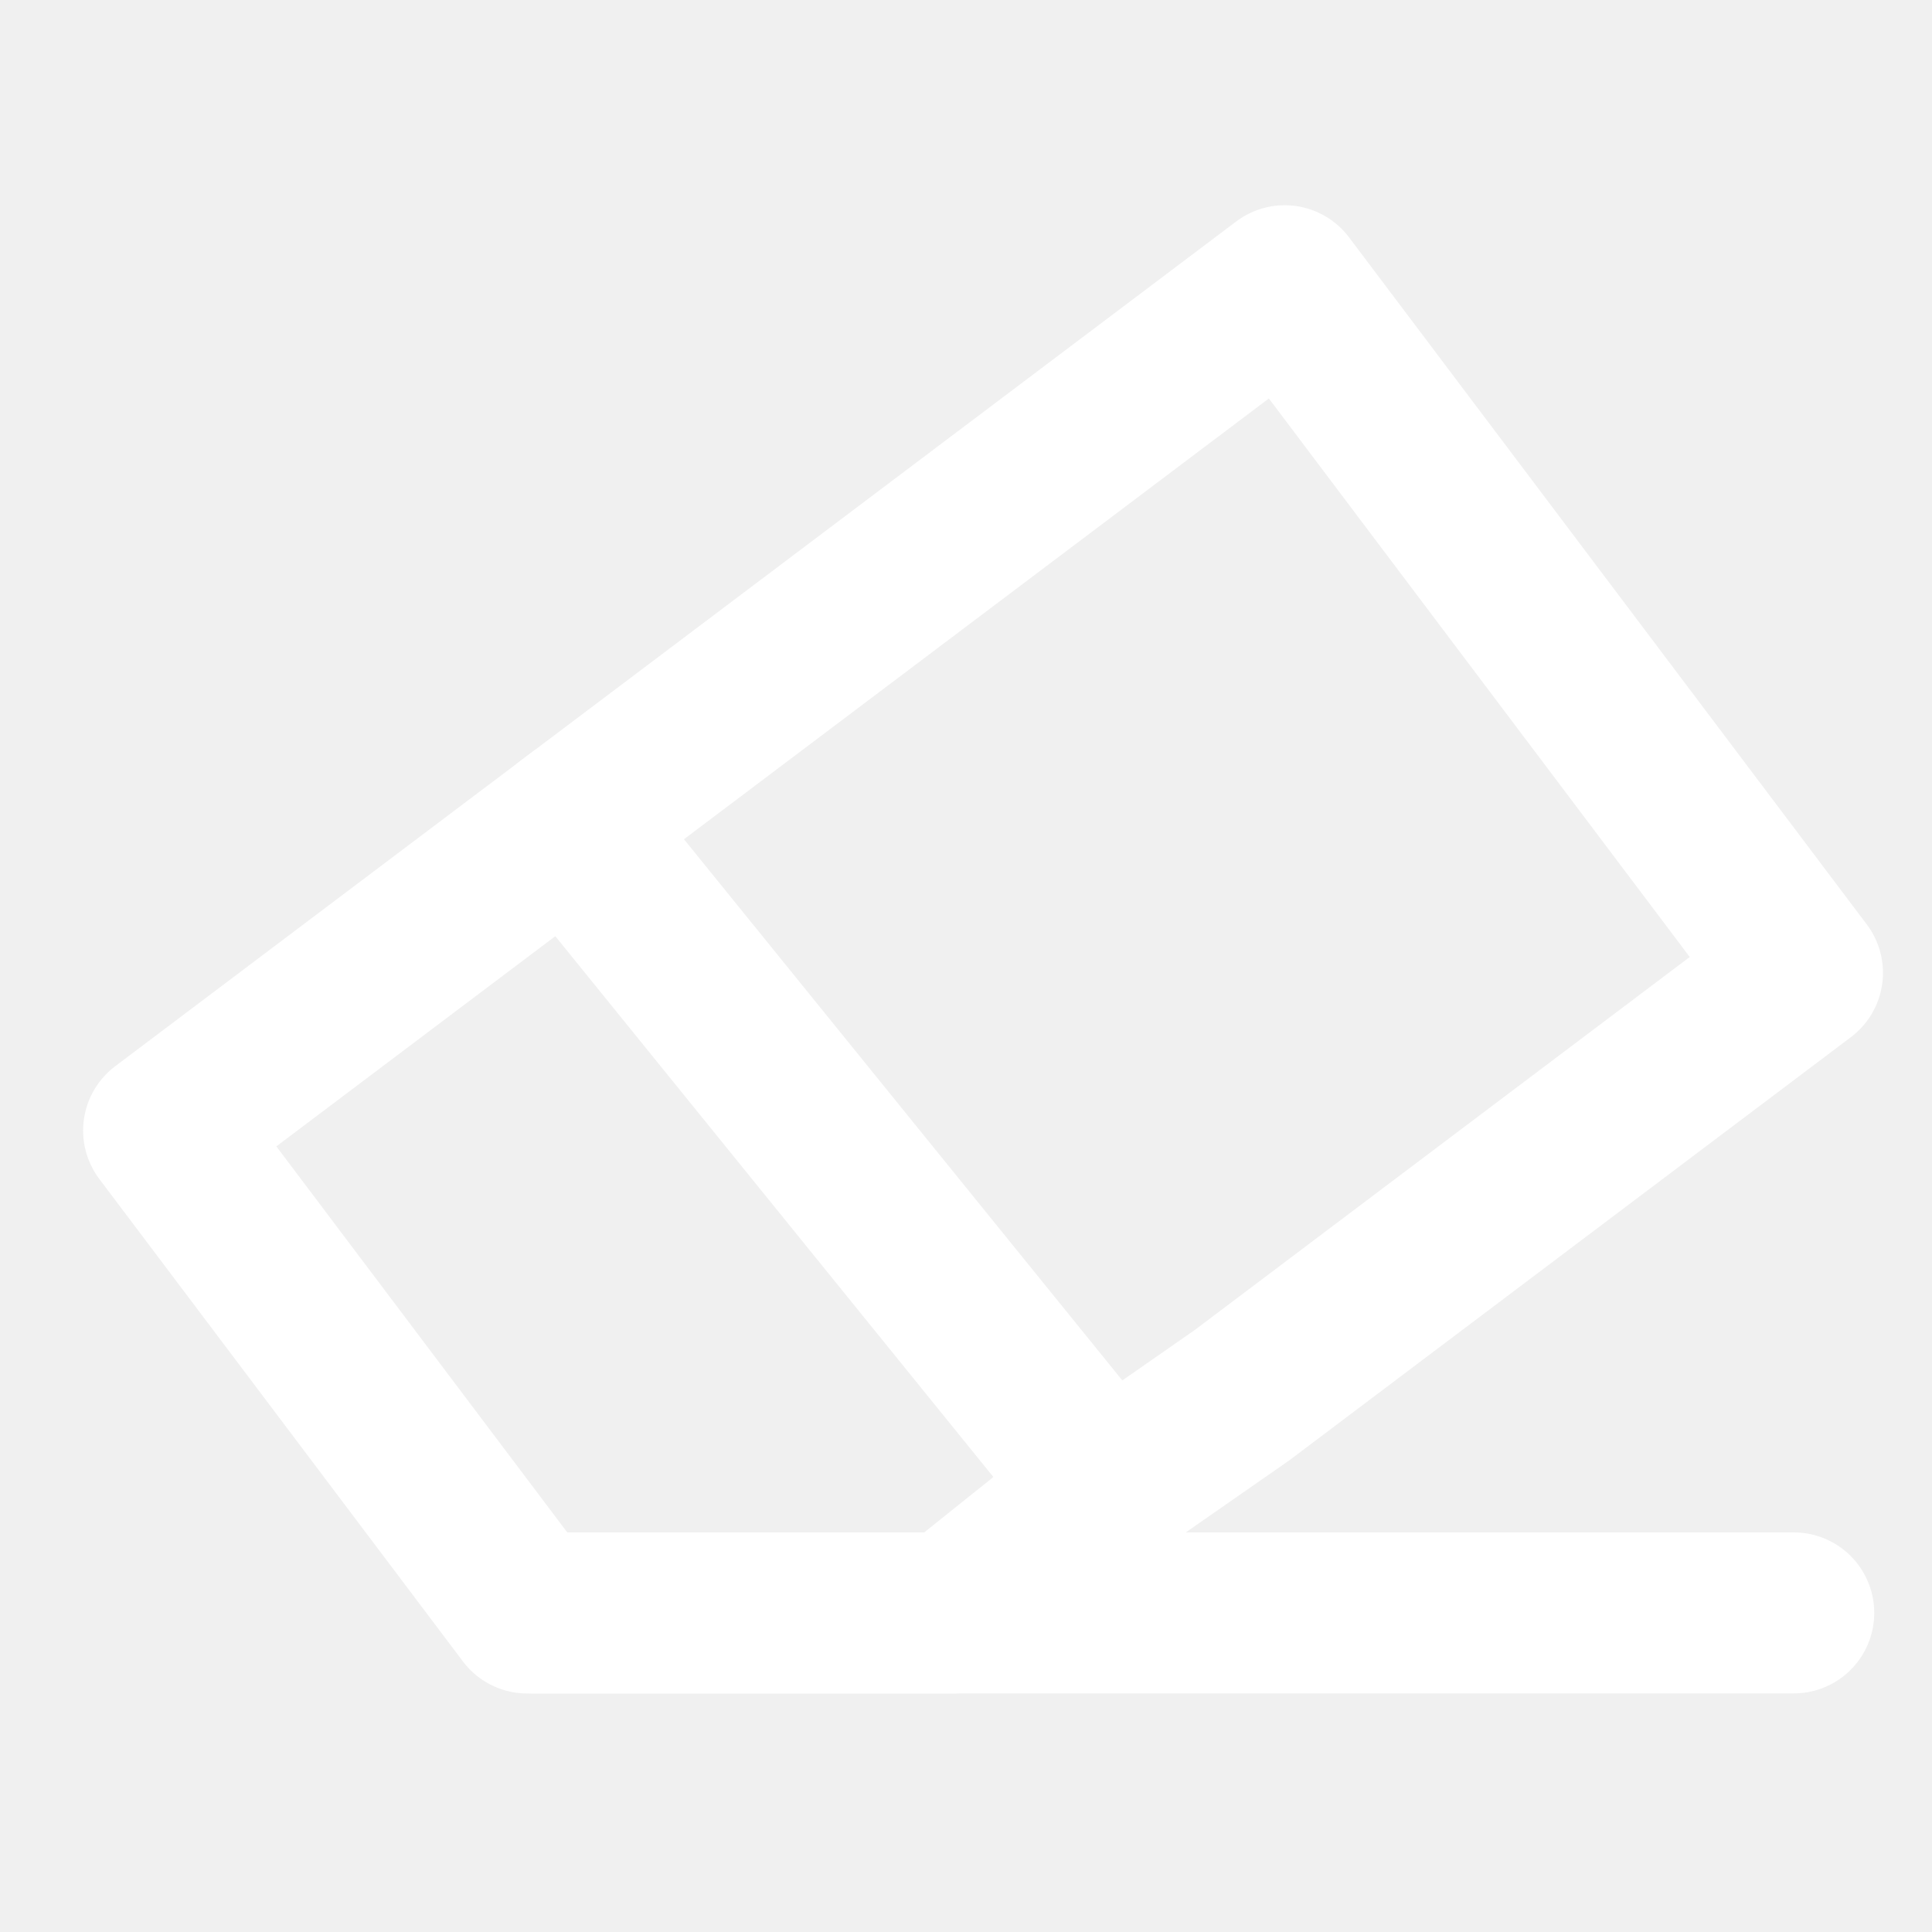
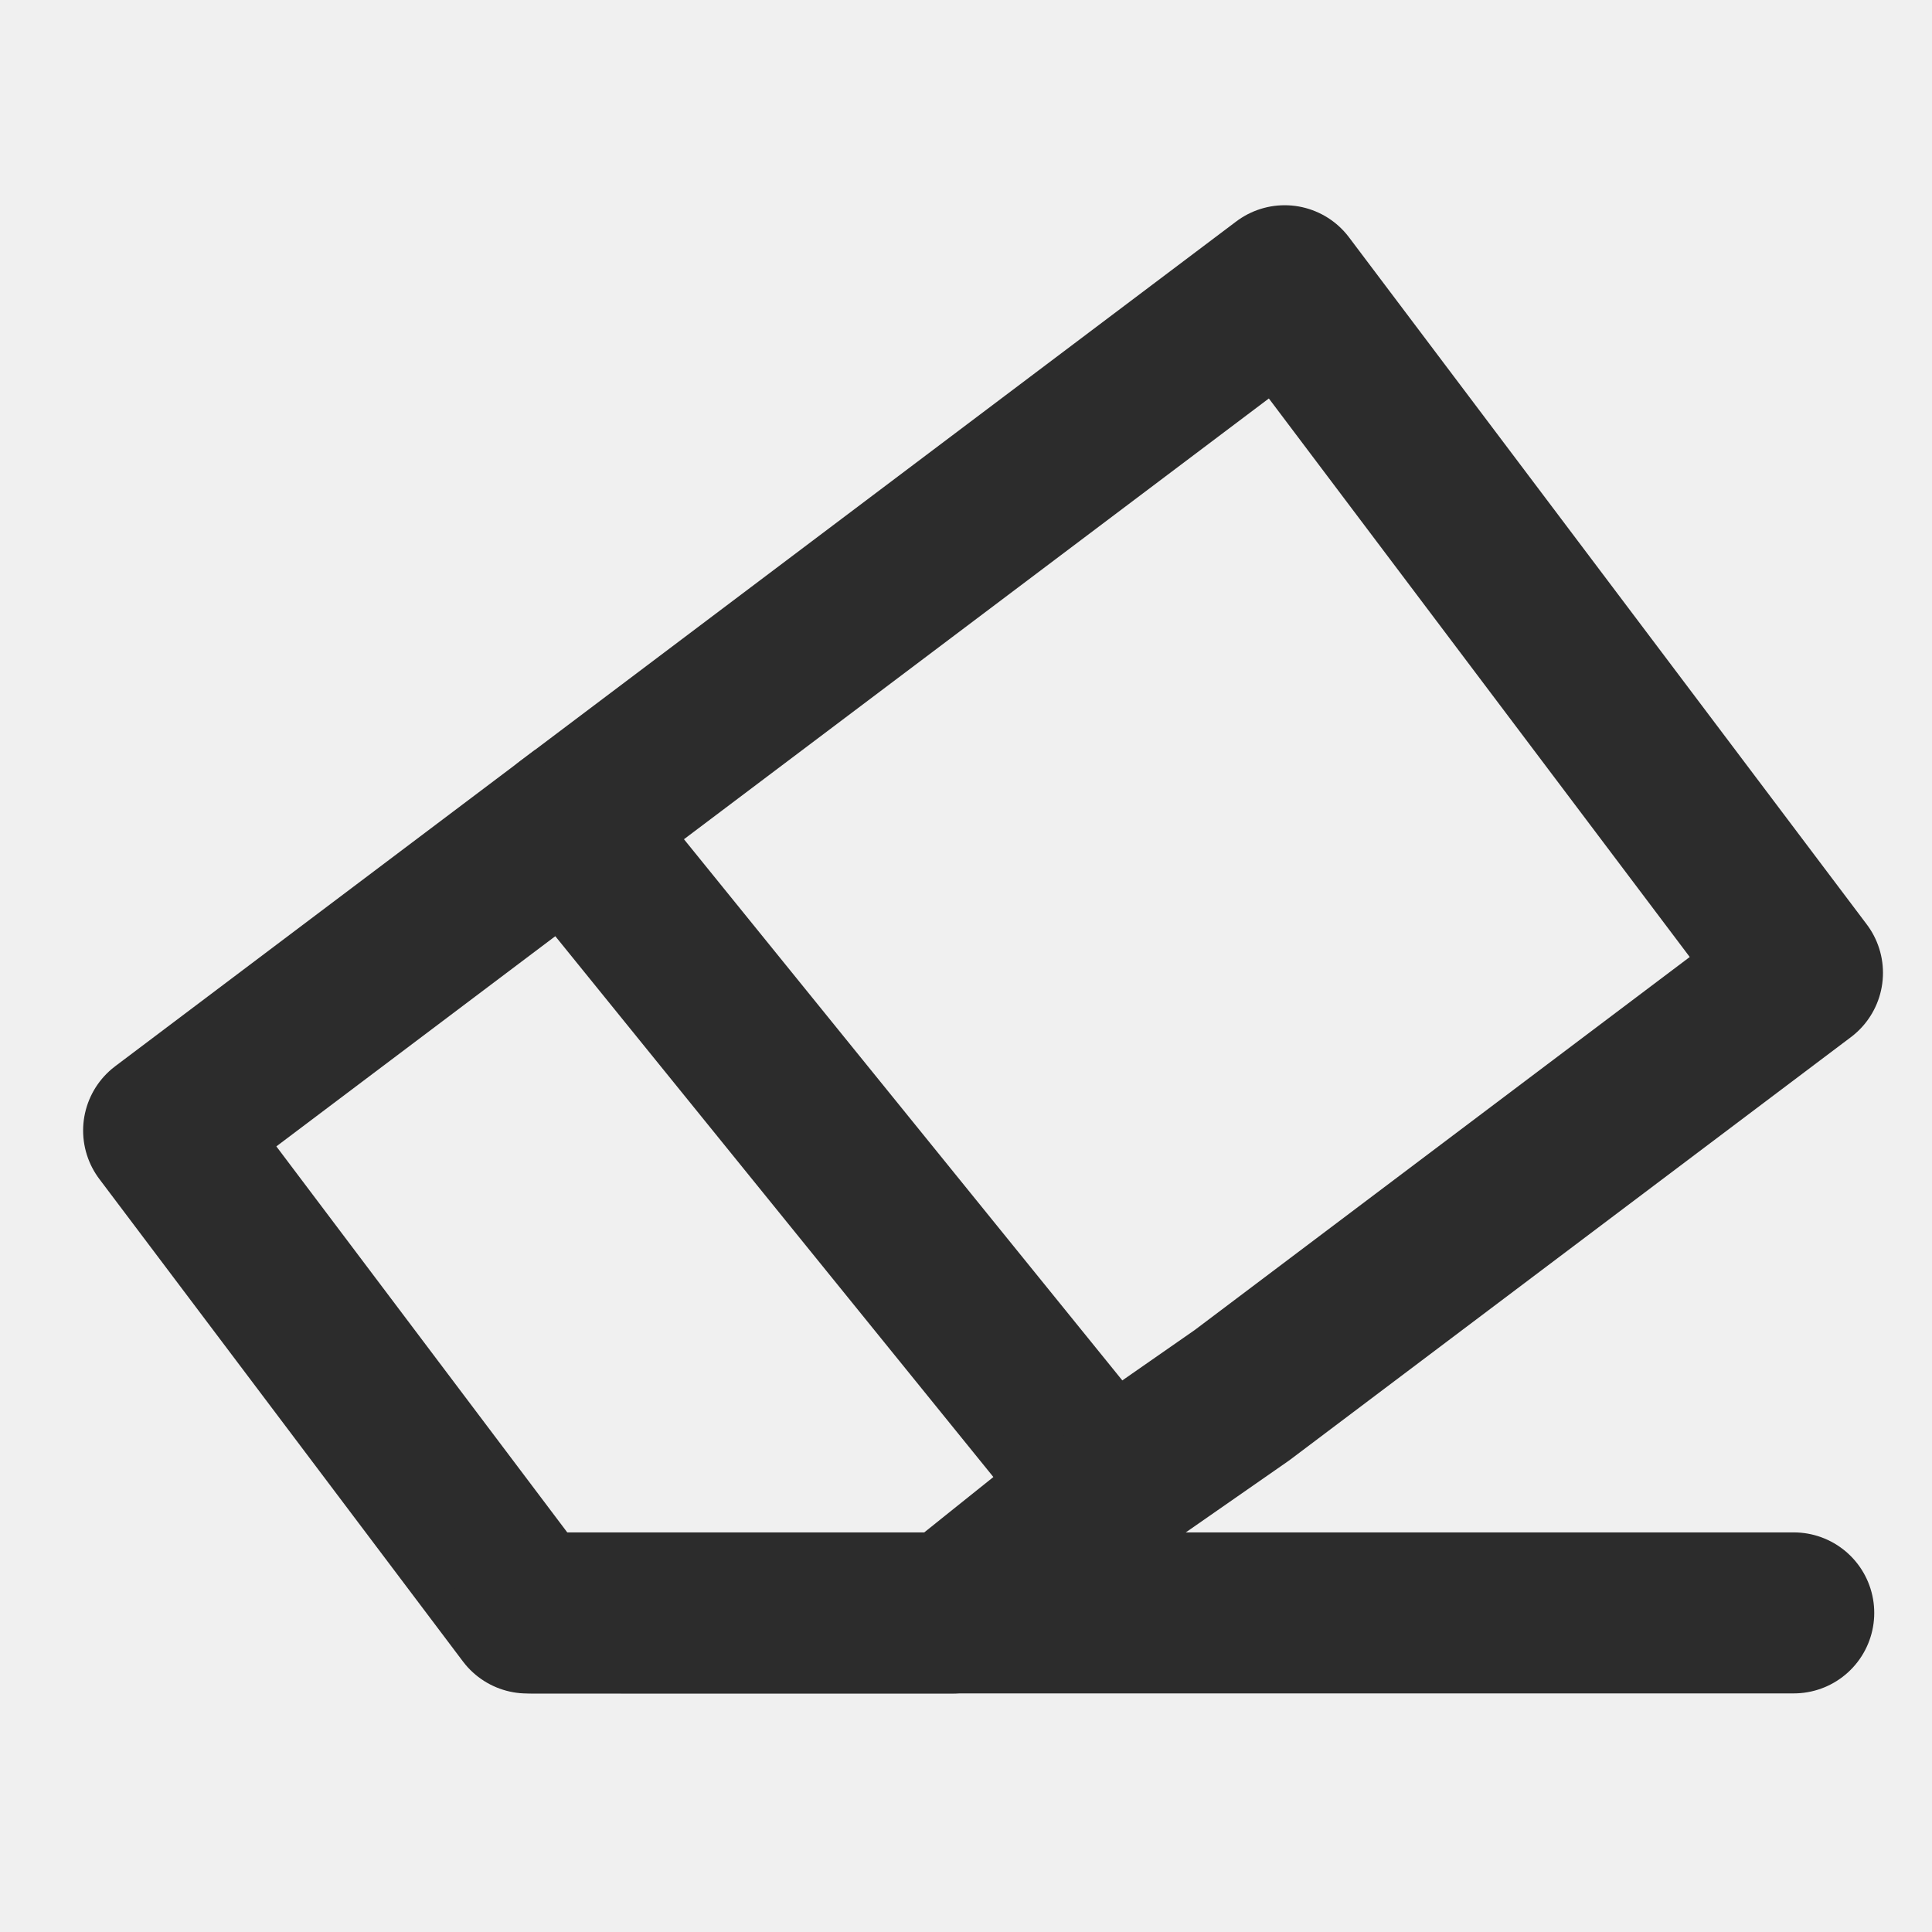
<svg xmlns="http://www.w3.org/2000/svg" width="16" height="16" viewBox="0 0 48 48" fill="none">
  <g clip-path="url(#icon-684d6717c11bad3)">
-     <path d="M44.782 24.17L31.918 7.099L14.135 20.5L27.5 37L30.856 34.664L44.782 24.17Z" fill="none" stroke="#fff" stroke-width="4" stroke-linejoin="round" />
-     <path d="M27.5 37L23.661 40.075L13.098 40.074L10.497 36.623L4.065 28.088L14.5 20.225" stroke="#fff" stroke-width="4" stroke-linejoin="round" />
-     <path d="M13.206 40.072L44.565 40.072" stroke="#fff" stroke-width="4" stroke-linecap="round" />
+     <path d="M44.782 24.17L31.918 7.099L14.135 20.5L27.5 37L30.856 34.664L44.782 24.17Z" fill="none" stroke="#2c2c2c" stroke-width="4" stroke-linejoin="round" />
+     <path d="M27.5 37L23.661 40.075L13.098 40.074L10.497 36.623L4.065 28.088L14.5 20.225" stroke="#2c2c2c" stroke-width="4" stroke-linejoin="round" />
+     <path d="M13.206 40.072L44.565 40.072" stroke="#2c2c2c" stroke-width="4" stroke-linecap="round" />
  </g>
  <defs>
    <clipPath id="icon-684d6717c11bad3">
-       <rect width="48" height="48" fill="#fff" />
+       <rect width="48" height="48" fill="#2c2c2c" />
    </clipPath>
  </defs>
</svg>
